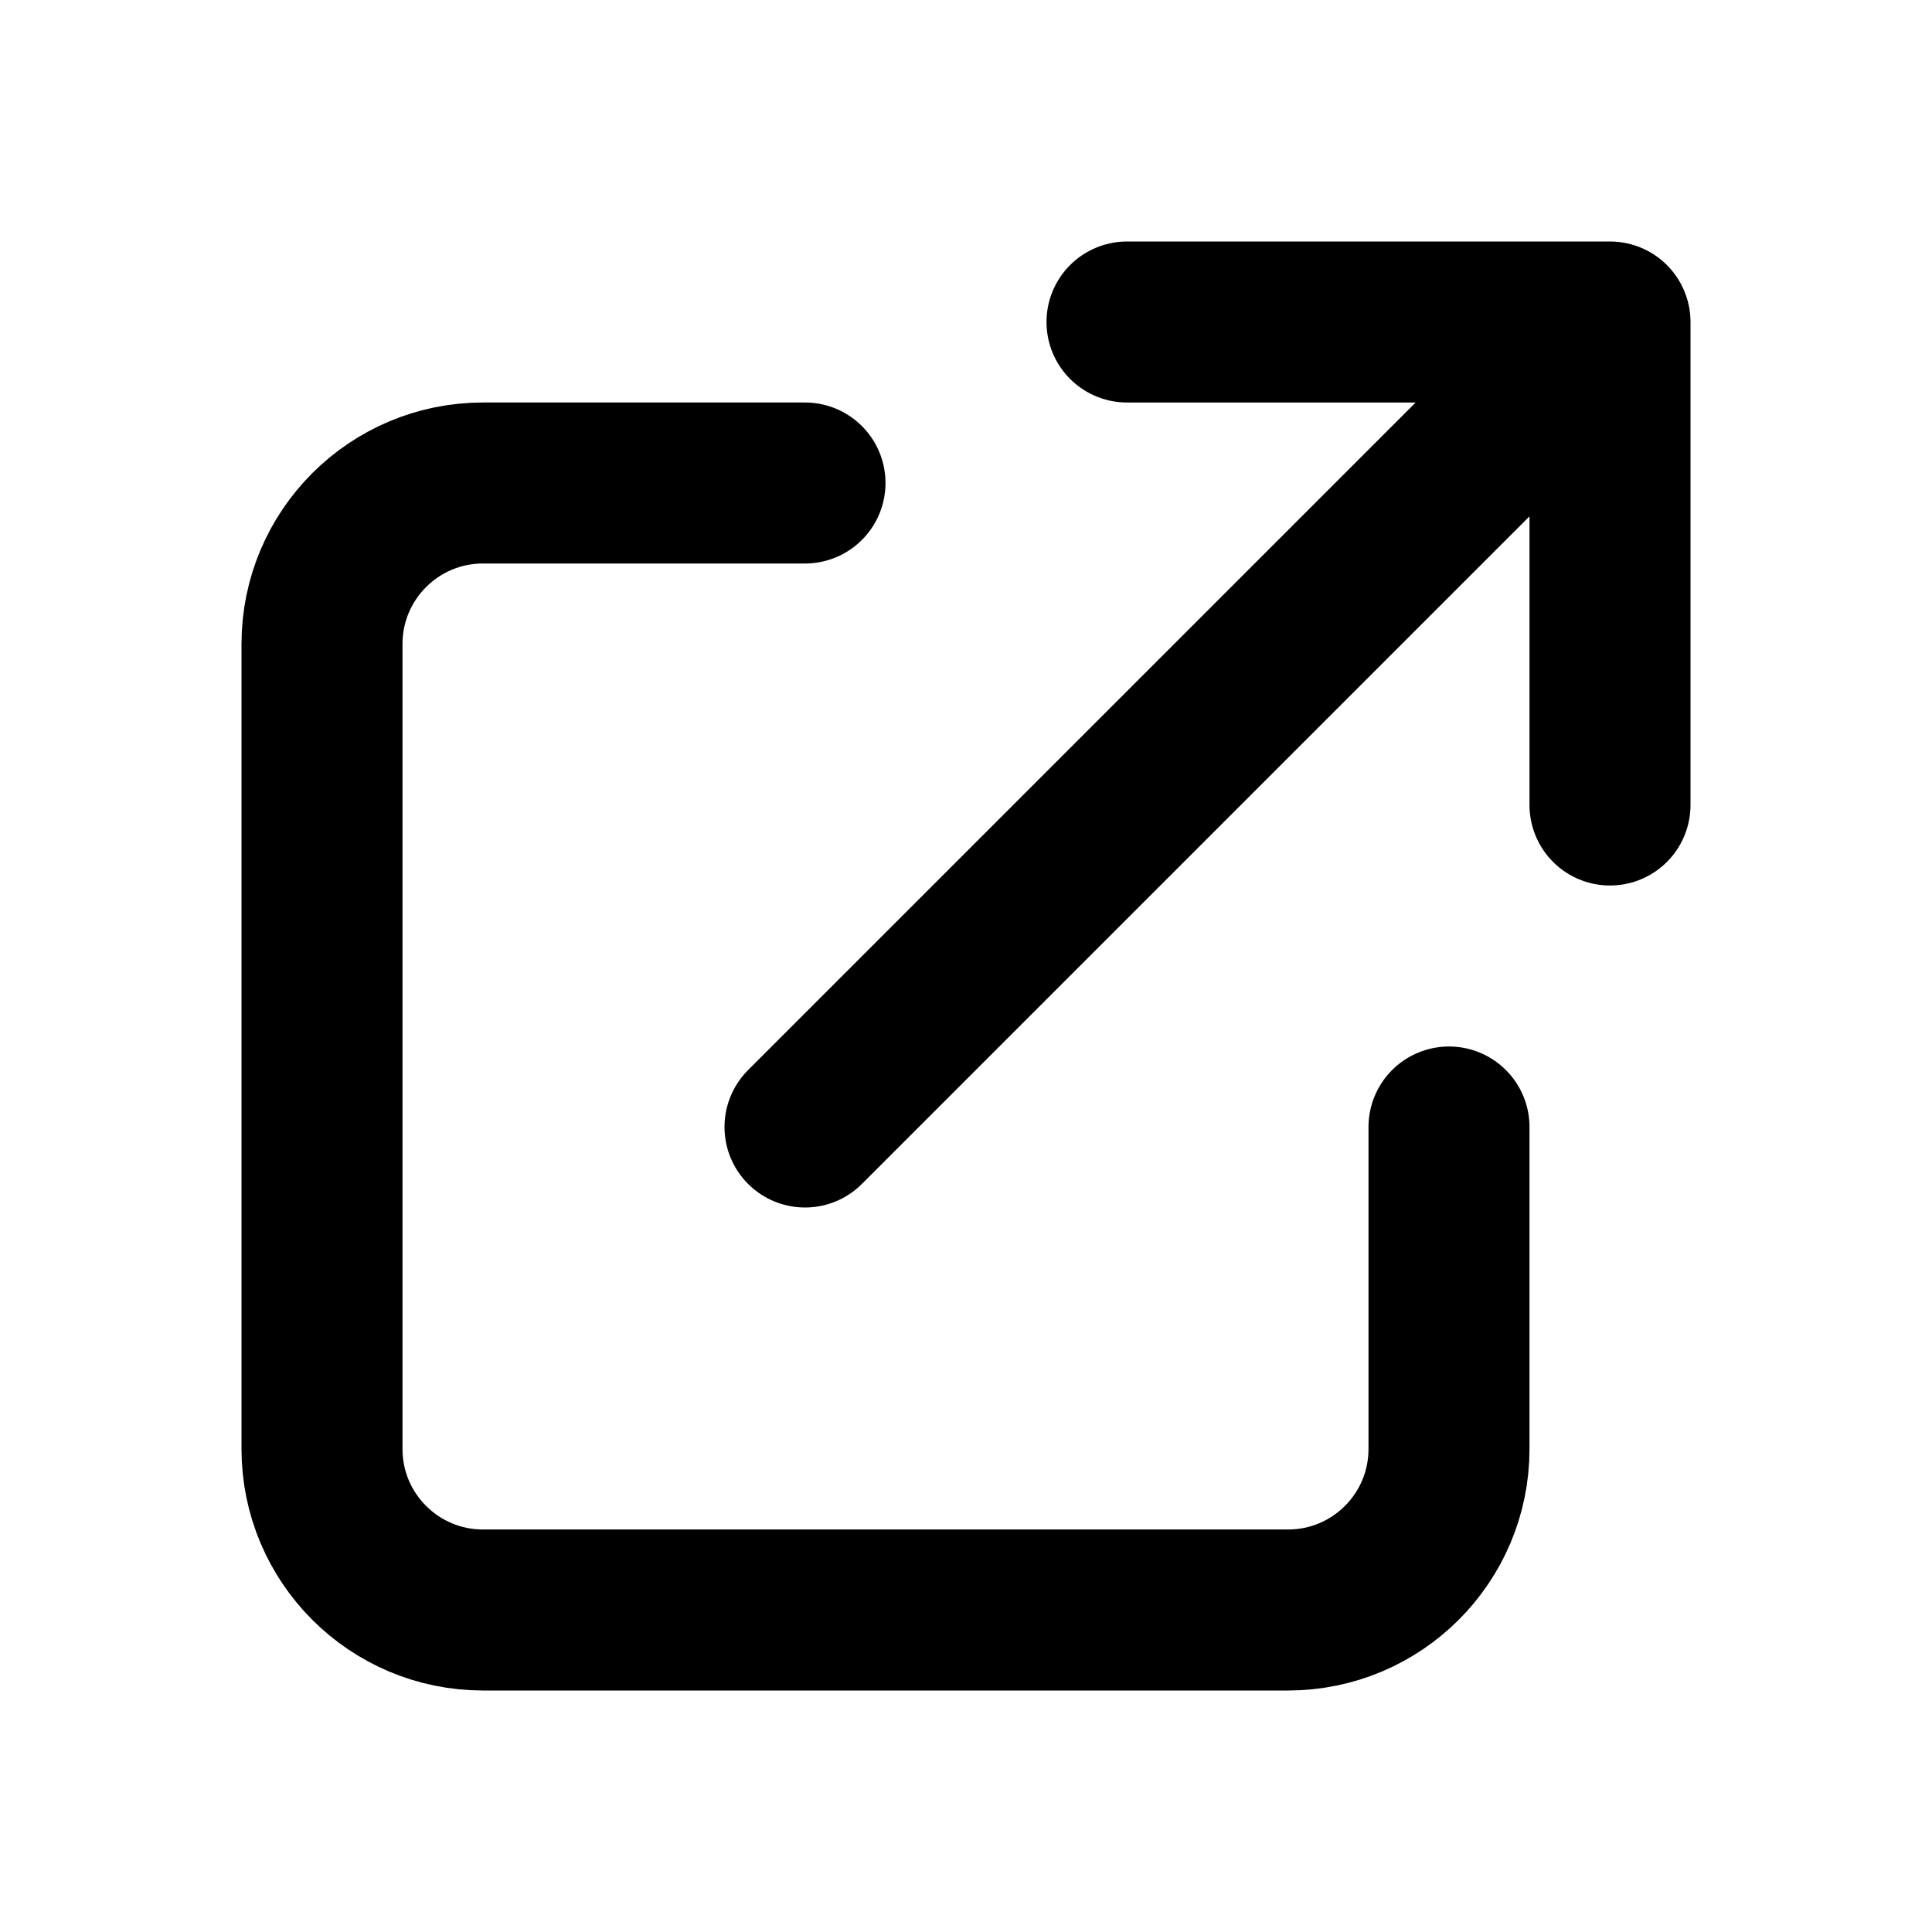
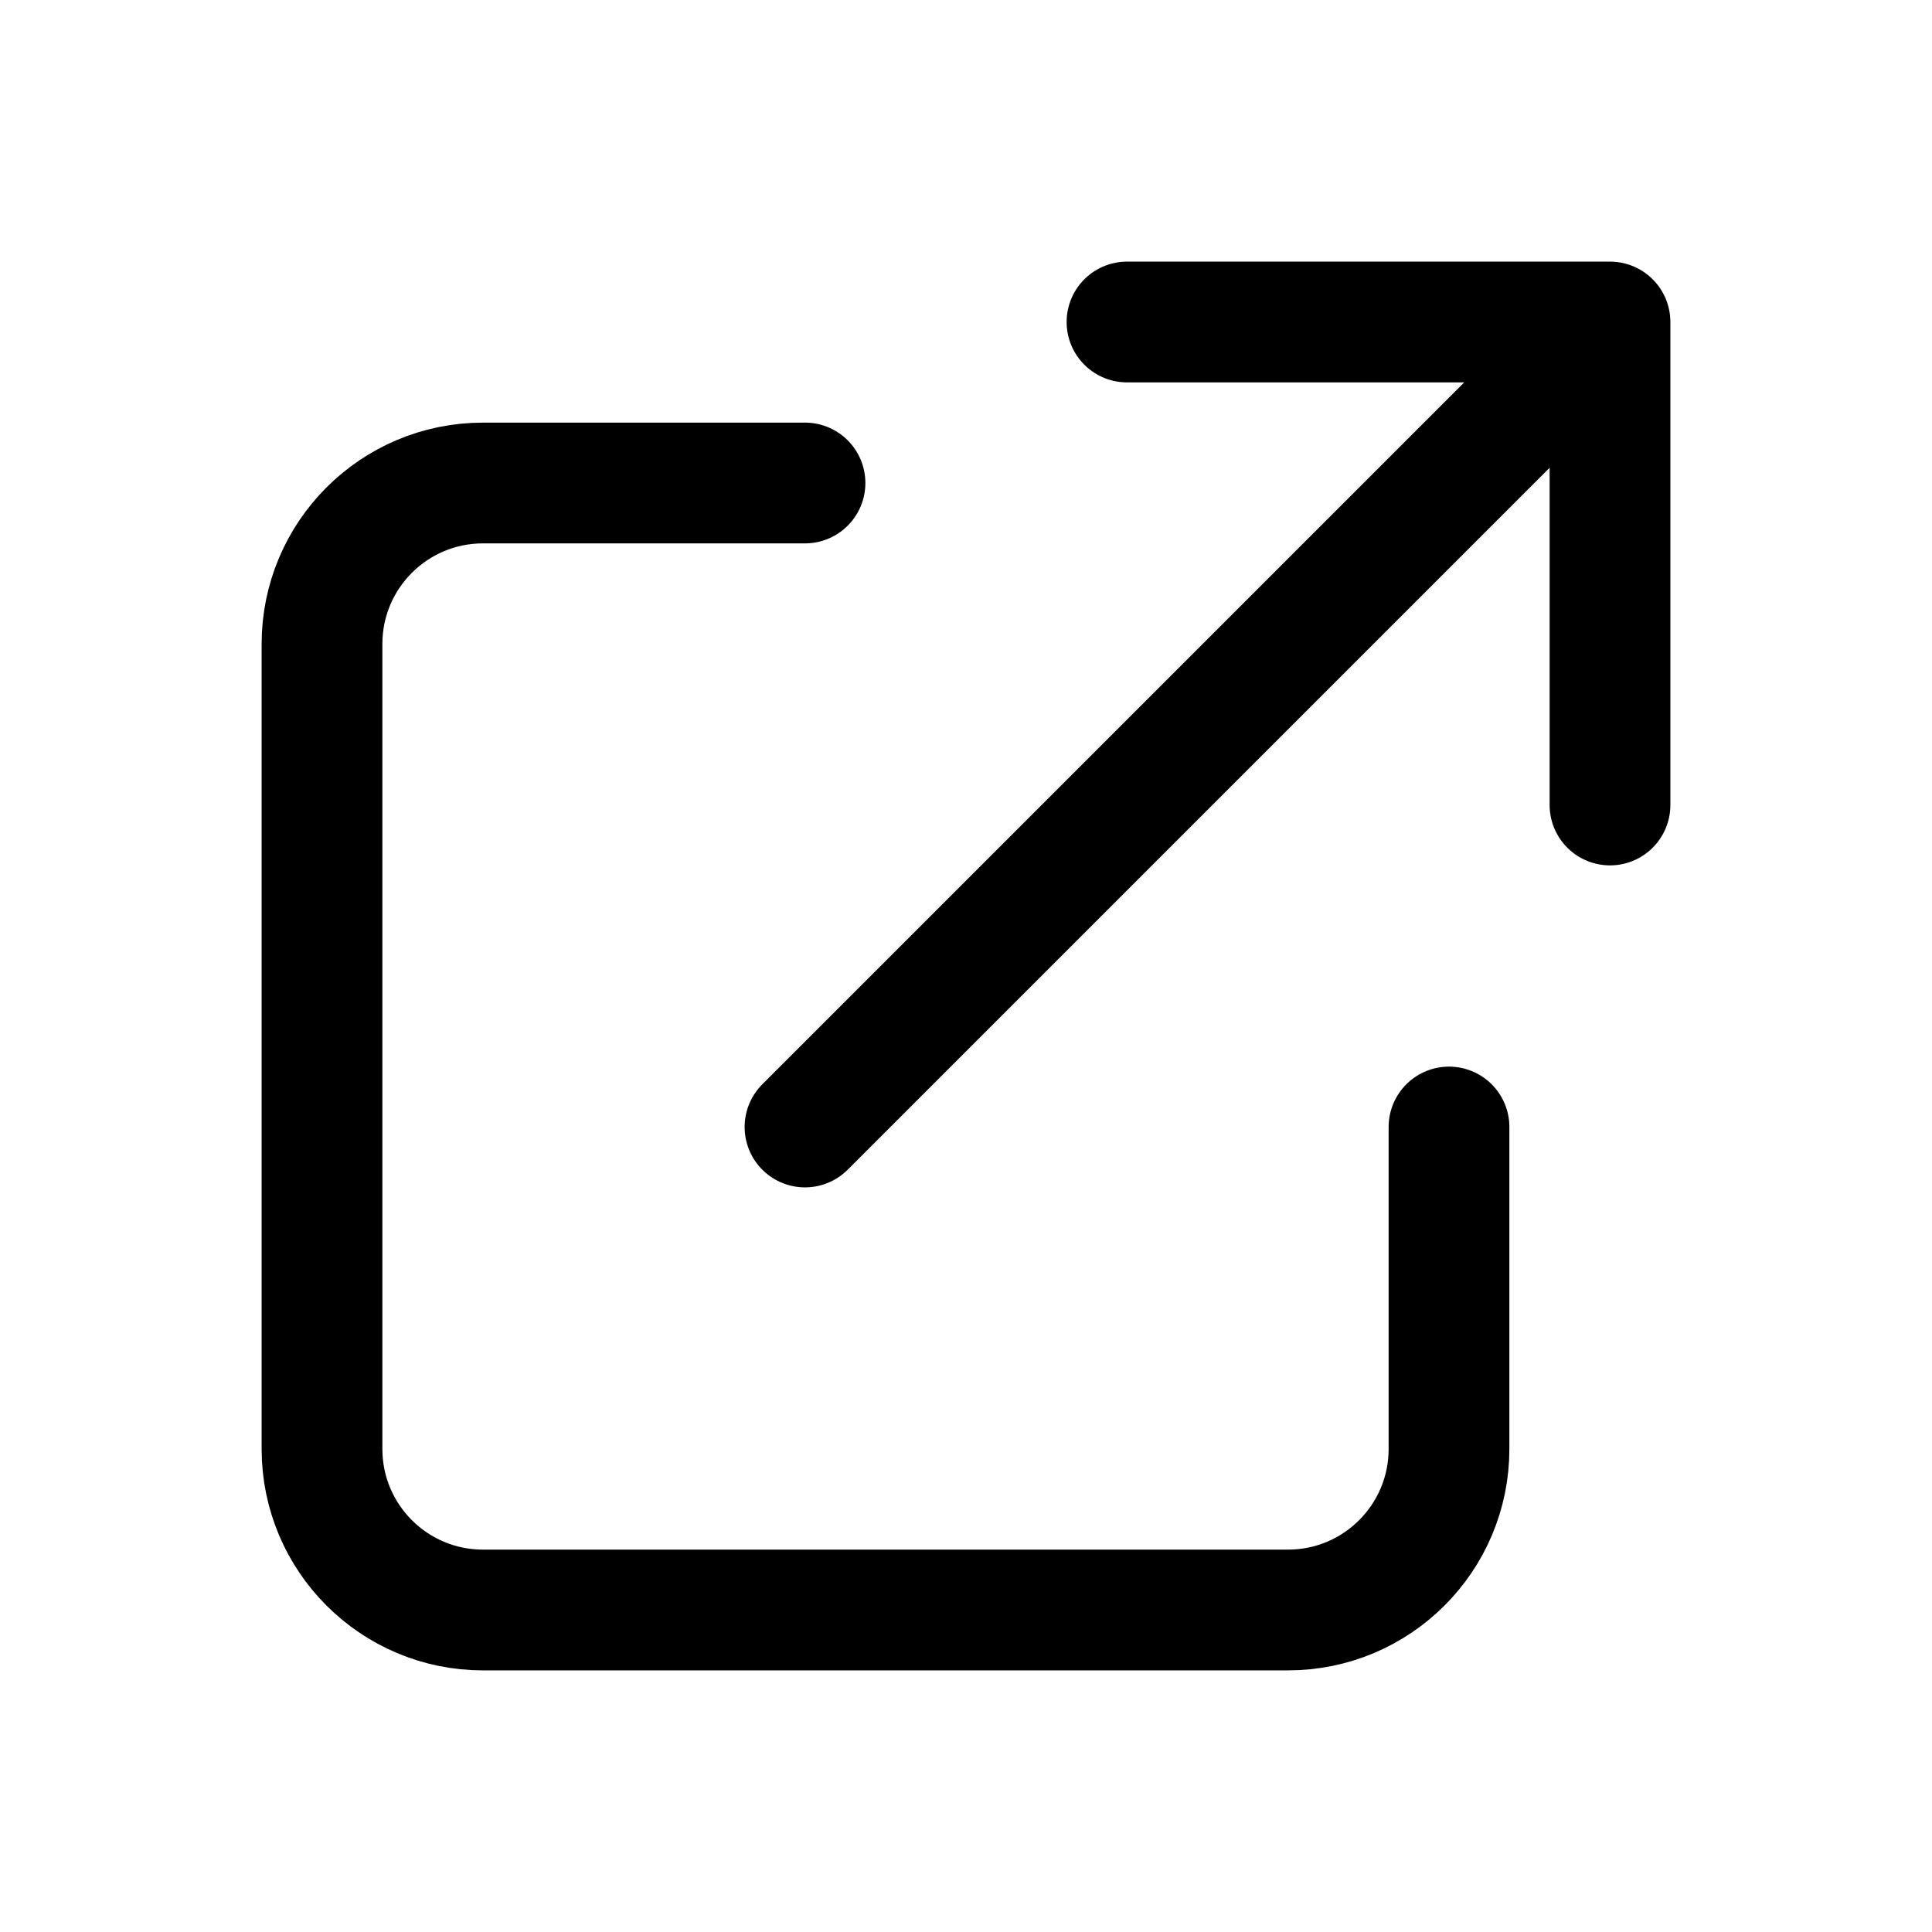
<svg xmlns="http://www.w3.org/2000/svg" fill="none" viewBox="0 0 24 24" stroke="currentColor">
-   <path stroke-linecap="round" stroke-linejoin="round" stroke-width="2" d="M10 6H6a2 2 0 00-2 2v10a2 2 0 002 2h10a2 2 0 002-2v-4M14 4h6m0 0v6m0-6L10 14" />
+   <path stroke-linecap="round" stroke-linejoin="round" stroke-width="1.5" d="M10 6H6a2 2 0 00-2 2v10a2 2 0 002 2h10a2 2 0 002-2v-4M14 4h6m0 0v6m0-6L10 14" />
</svg>
